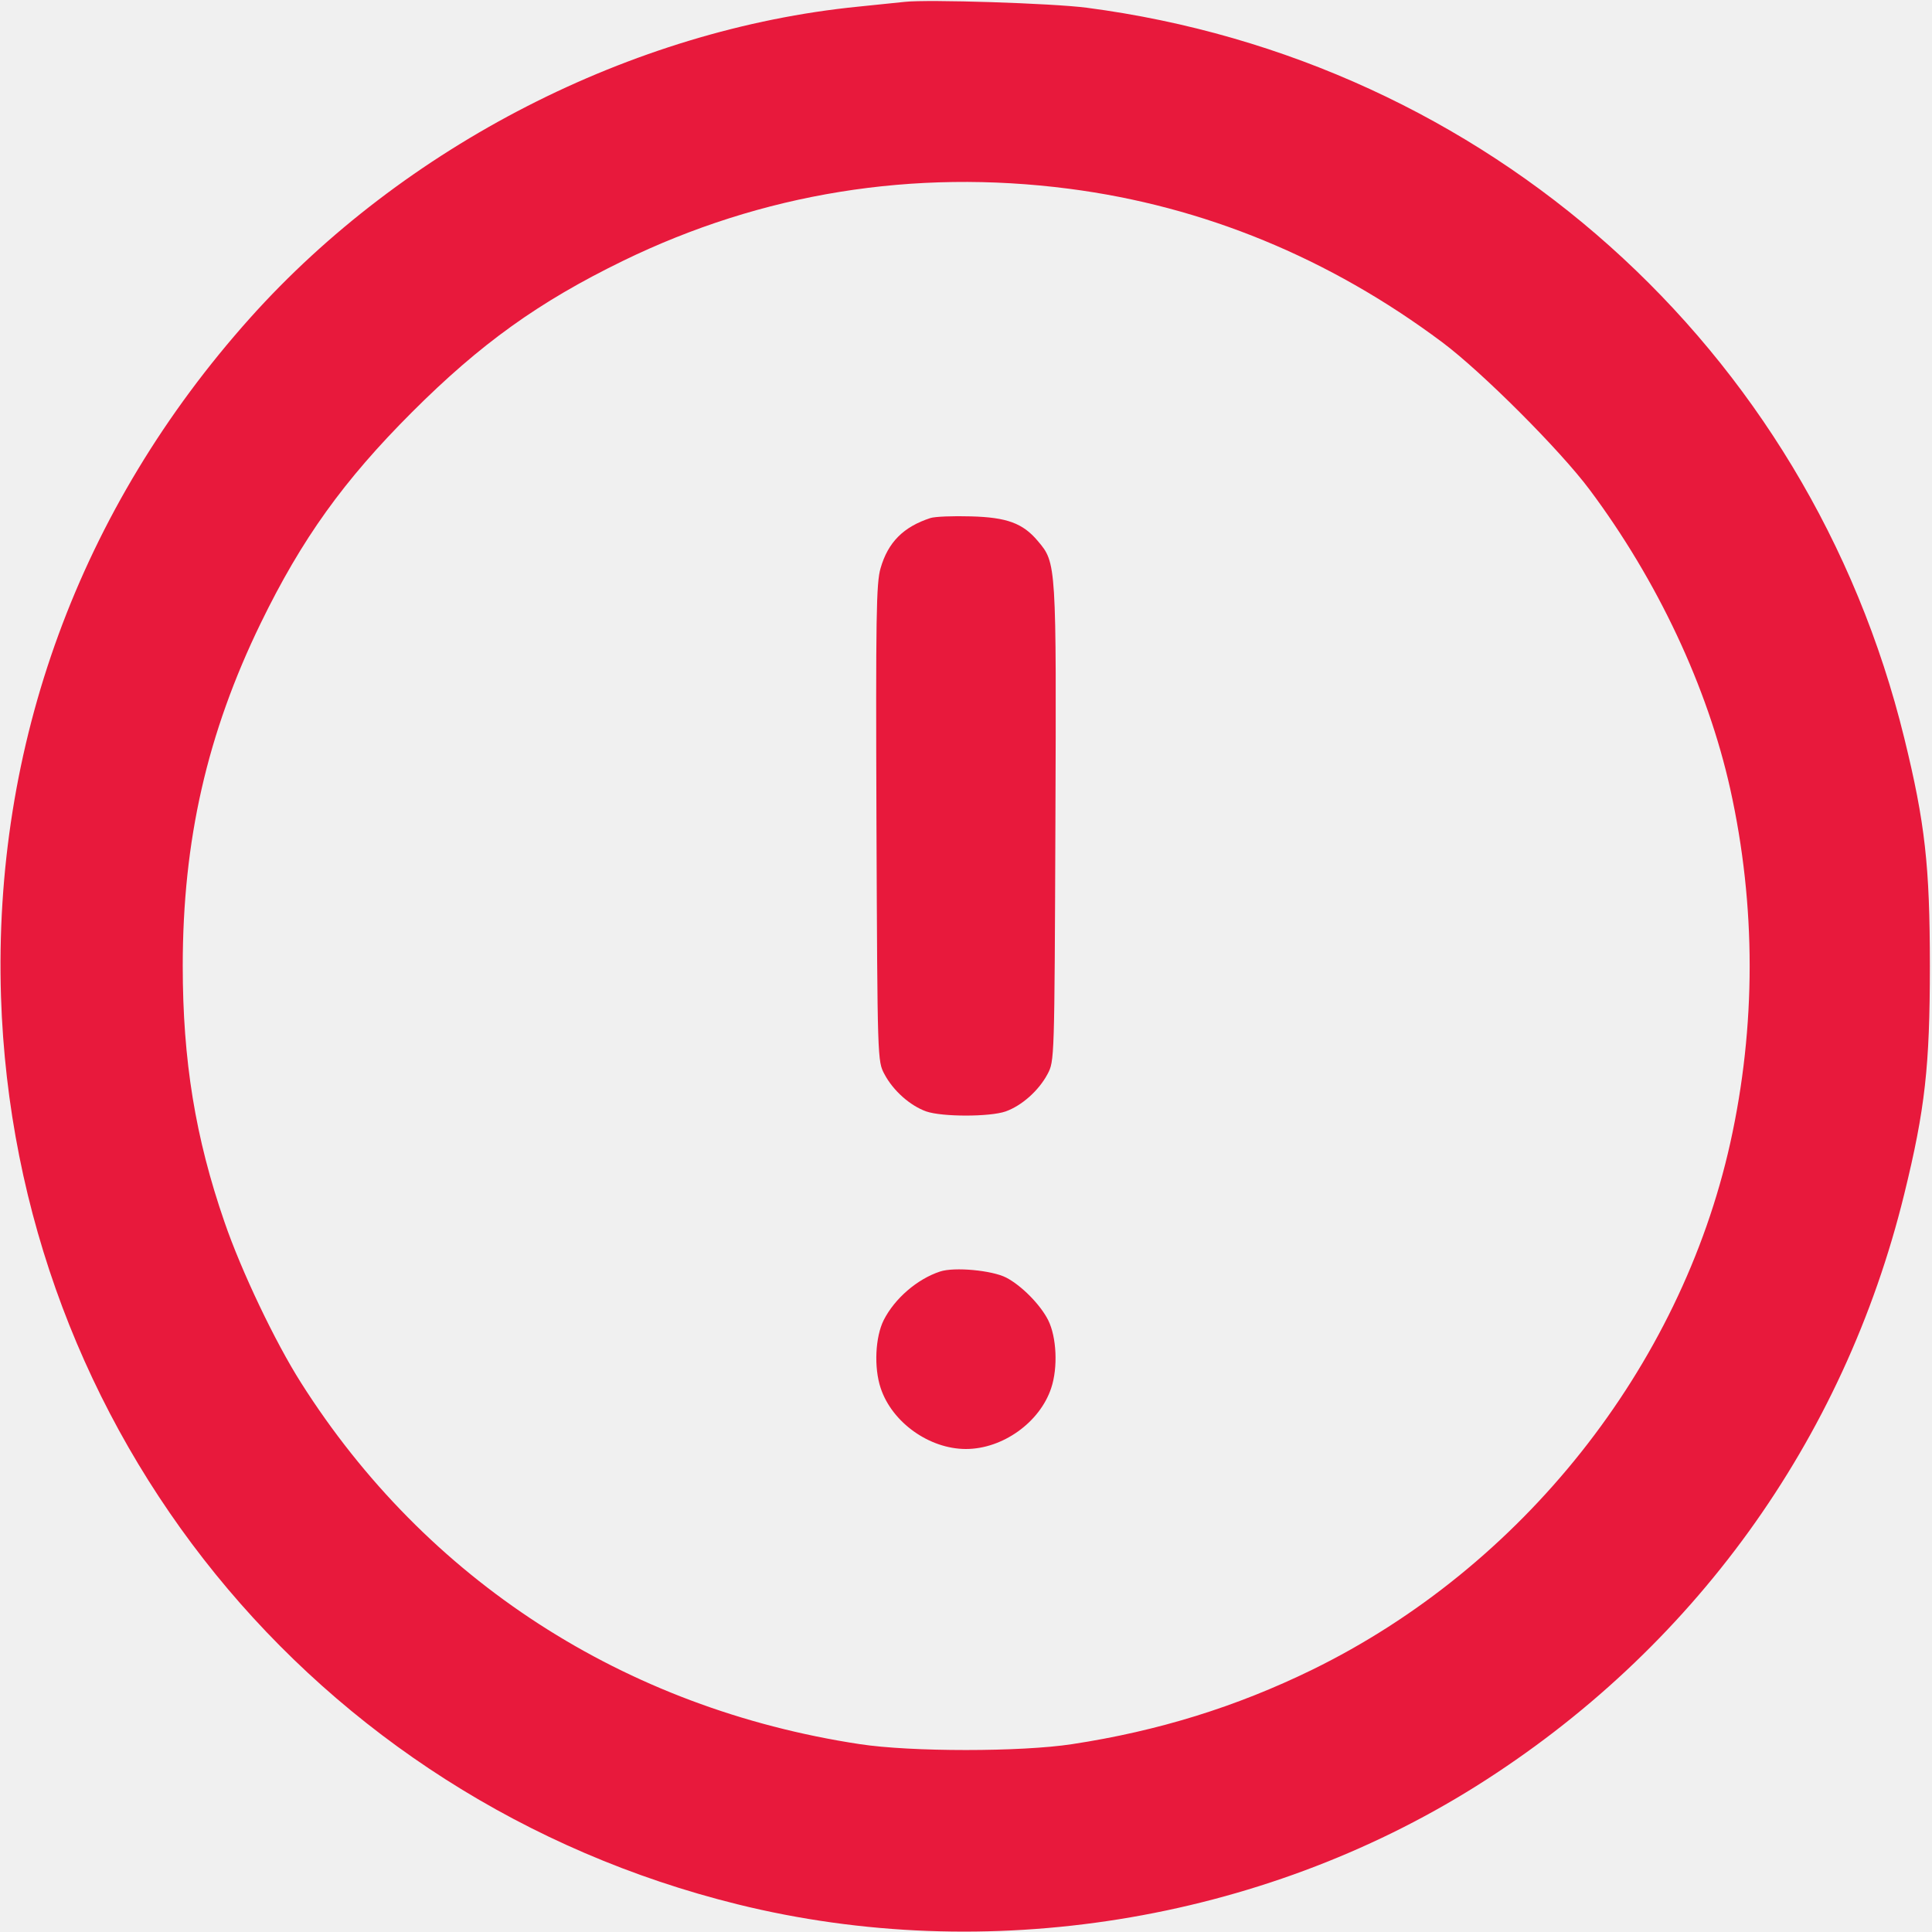
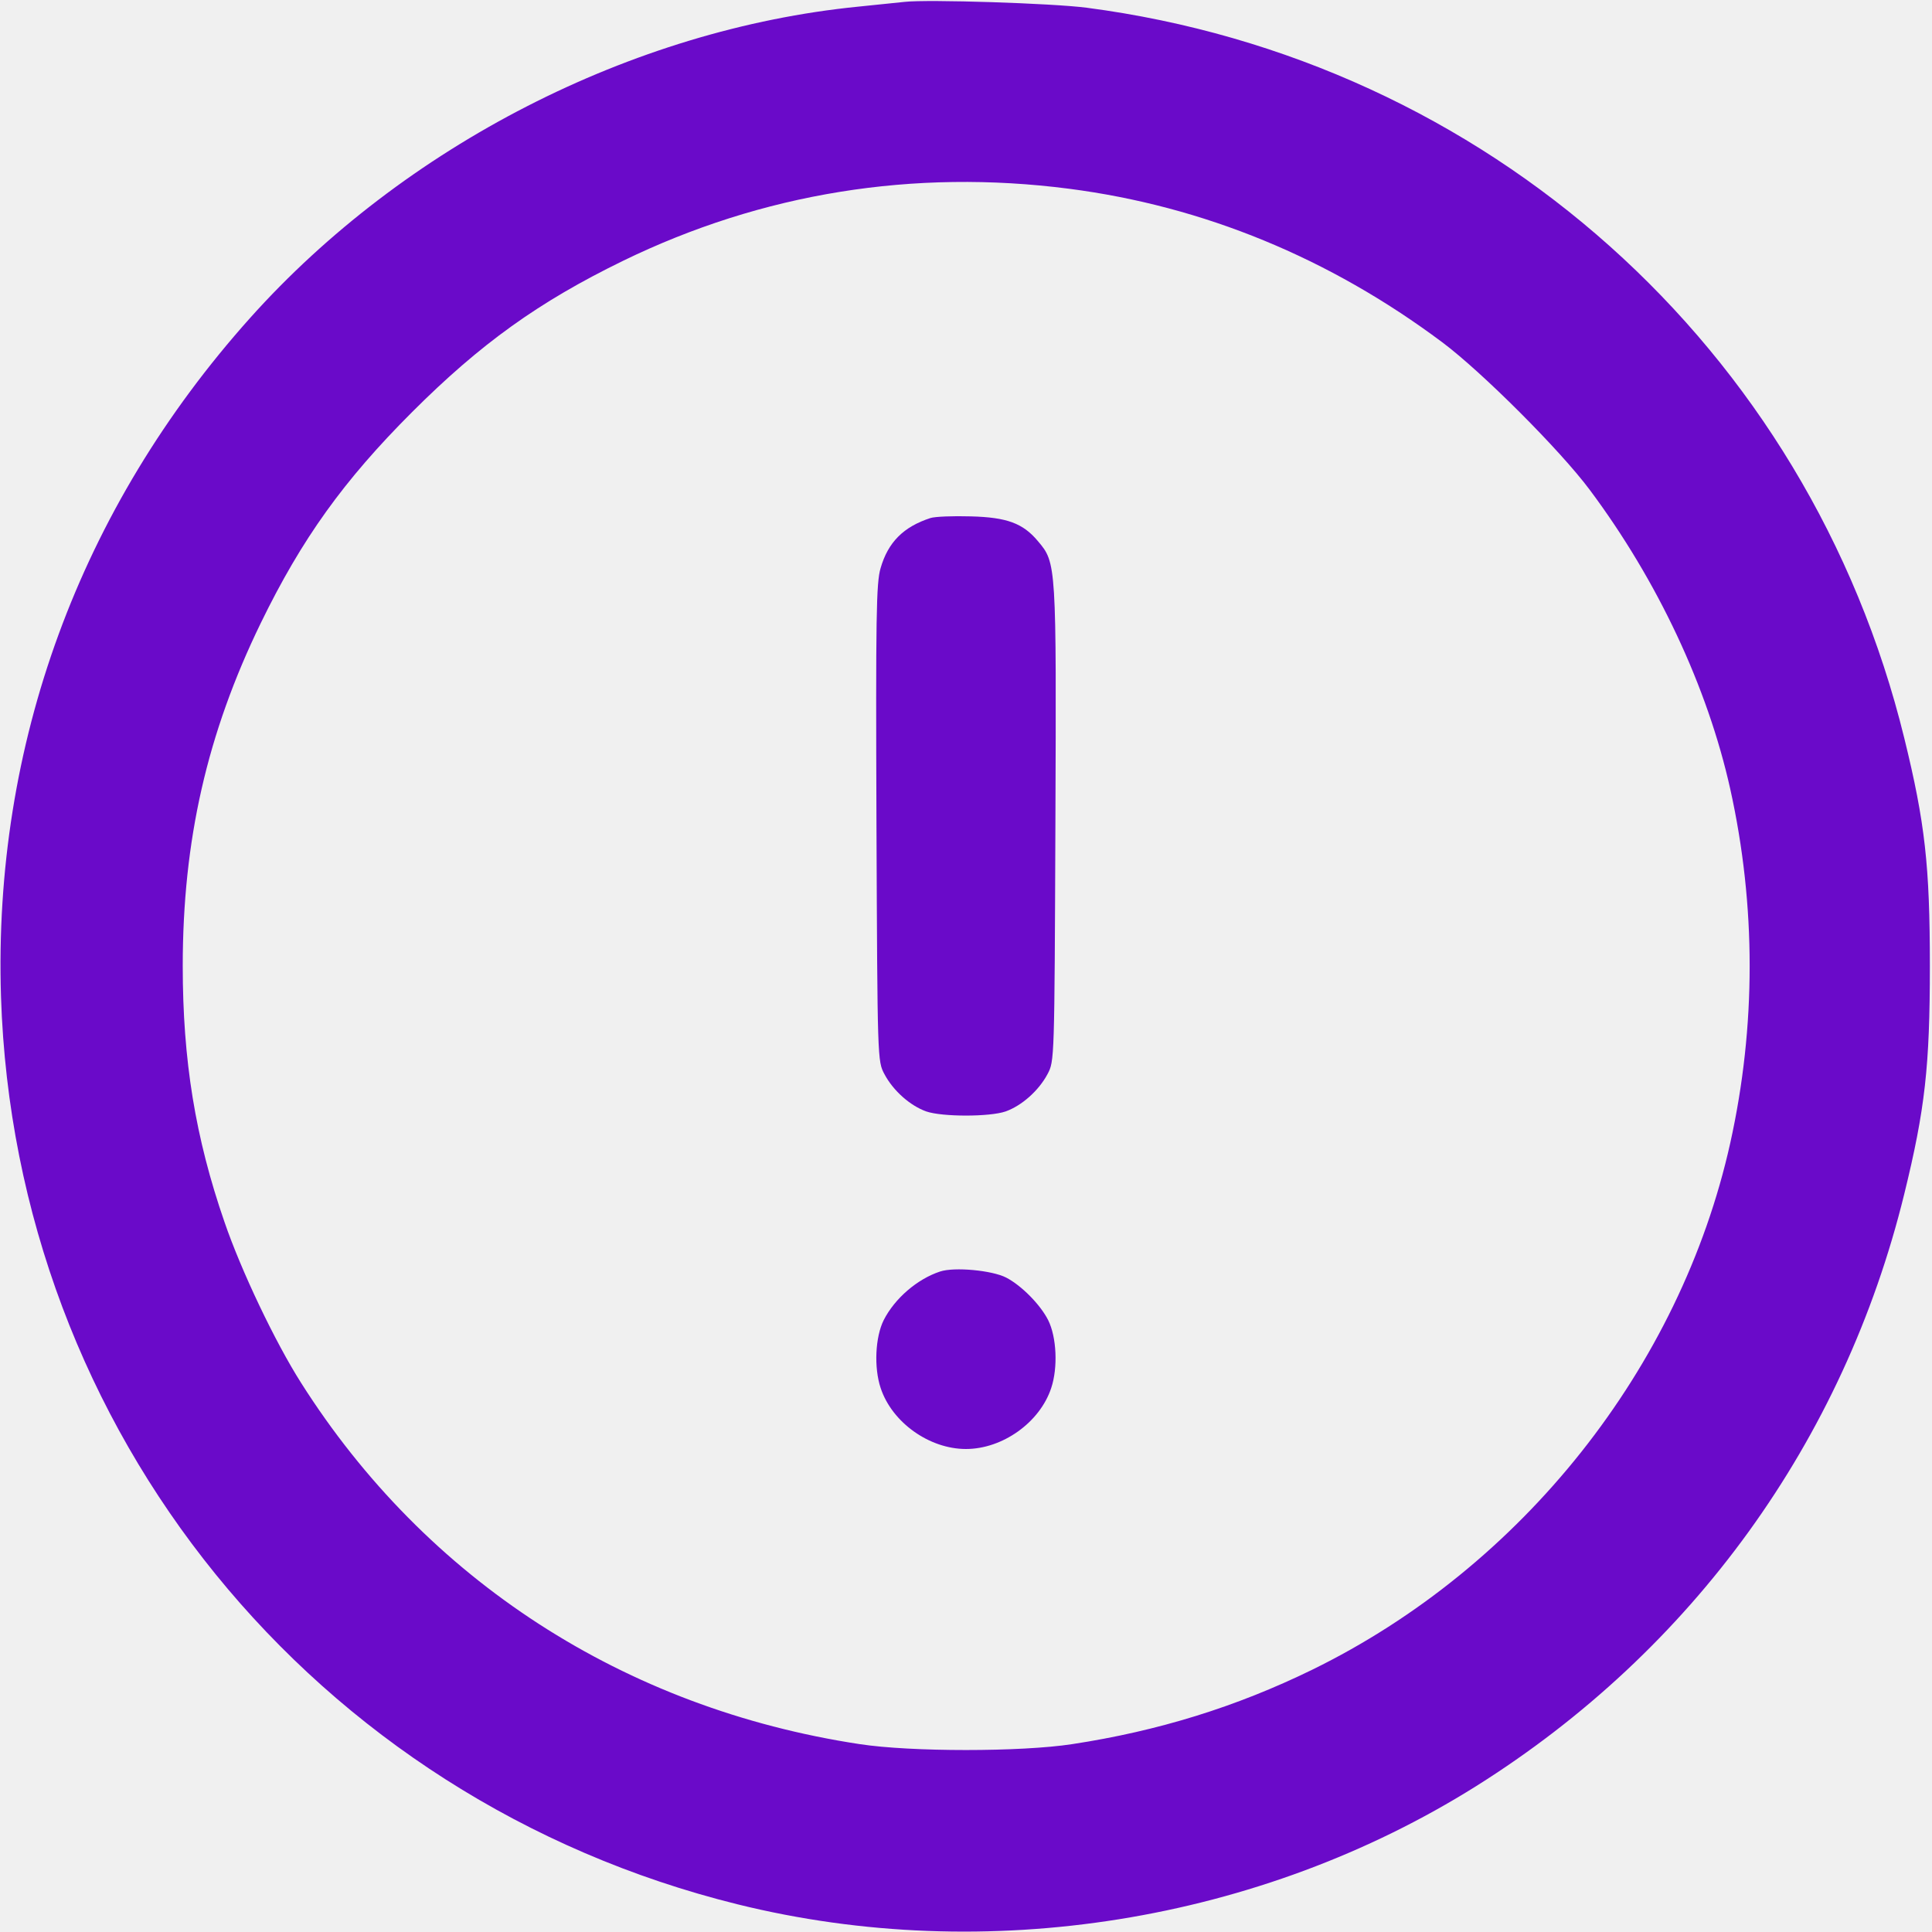
<svg xmlns="http://www.w3.org/2000/svg" preserveAspectRatio="none" overflow="visible" style="display: block;" width="29" height="29" viewBox="0 0 29 29" fill="none">
  <g id="error-16-svgrepo-com 1" clip-path="url(#clip0_0_313)">
-     <path id="Vector" d="M13.58 0.028C13.488 0.038 13.172 0.071 12.88 0.1C9.486 0.439 6.066 2.19 3.753 4.774C1.195 7.633 -0.104 11.18 0.015 14.959C0.224 21.486 4.71 27.012 11.073 28.585C14.805 29.508 18.909 28.85 22.16 26.809C25.405 24.77 27.676 21.629 28.584 17.921C28.896 16.65 28.968 16.003 28.968 14.5C28.968 12.998 28.896 12.351 28.584 11.08C27.148 5.217 22.32 0.903 16.312 0.116C15.797 0.049 13.925 -0.011 13.58 0.028ZM16.045 2.833C18.064 3.094 19.955 3.872 21.648 5.137C22.244 5.583 23.417 6.755 23.862 7.352C24.879 8.713 25.631 10.313 25.972 11.845C26.36 13.594 26.36 15.407 25.972 17.156C25.222 20.529 22.846 23.523 19.695 25.064C18.557 25.62 17.383 25.984 16.094 26.18C15.326 26.298 13.673 26.298 12.904 26.18C9.373 25.644 6.394 23.717 4.518 20.755C4.13 20.144 3.622 19.079 3.369 18.341C2.932 17.078 2.743 15.916 2.743 14.5C2.743 12.617 3.108 11.011 3.914 9.353C4.53 8.088 5.157 7.214 6.185 6.186C7.213 5.159 8.086 4.532 9.352 3.915C11.441 2.898 13.714 2.532 16.045 2.833ZM13.966 7.776C13.56 7.908 13.33 8.14 13.218 8.528C13.152 8.749 13.145 9.255 13.156 12.354C13.171 15.925 13.171 15.927 13.276 16.124C13.408 16.373 13.662 16.597 13.903 16.683C14.142 16.766 14.856 16.766 15.095 16.683C15.336 16.597 15.59 16.373 15.723 16.124C15.828 15.927 15.828 15.925 15.842 12.354C15.857 8.454 15.857 8.45 15.579 8.122C15.355 7.854 15.114 7.765 14.572 7.751C14.305 7.743 14.033 7.754 13.966 7.776ZM14.111 19.086C13.769 19.198 13.43 19.49 13.265 19.815C13.138 20.068 13.116 20.527 13.219 20.835C13.39 21.352 13.95 21.75 14.499 21.75C15.048 21.75 15.608 21.352 15.779 20.835C15.882 20.527 15.86 20.068 15.733 19.815C15.616 19.583 15.333 19.296 15.103 19.177C14.892 19.068 14.325 19.015 14.111 19.086Z" fill-rule="evenodd" clip-rule="evenodd" fill="#E8193C" />
+     <path id="Vector" d="M13.58 0.028C13.488 0.038 13.172 0.071 12.88 0.1C9.486 0.439 6.066 2.19 3.753 4.774C1.195 7.633 -0.104 11.18 0.015 14.959C0.224 21.486 4.71 27.012 11.073 28.585C14.805 29.508 18.909 28.85 22.16 26.809C25.405 24.77 27.676 21.629 28.584 17.921C28.896 16.65 28.968 16.003 28.968 14.5C28.968 12.998 28.896 12.351 28.584 11.08C27.148 5.217 22.32 0.903 16.312 0.116C15.797 0.049 13.925 -0.011 13.58 0.028ZM16.045 2.833C18.064 3.094 19.955 3.872 21.648 5.137C22.244 5.583 23.417 6.755 23.862 7.352C24.879 8.713 25.631 10.313 25.972 11.845C26.36 13.594 26.36 15.407 25.972 17.156C25.222 20.529 22.846 23.523 19.695 25.064C18.557 25.62 17.383 25.984 16.094 26.18C15.326 26.298 13.673 26.298 12.904 26.18C9.373 25.644 6.394 23.717 4.518 20.755C4.13 20.144 3.622 19.079 3.369 18.341C2.932 17.078 2.743 15.916 2.743 14.5C2.743 12.617 3.108 11.011 3.914 9.353C4.53 8.088 5.157 7.214 6.185 6.186C7.213 5.159 8.086 4.532 9.352 3.915C11.441 2.898 13.714 2.532 16.045 2.833ZM13.966 7.776C13.56 7.908 13.33 8.14 13.218 8.528C13.152 8.749 13.145 9.255 13.156 12.354C13.171 15.925 13.171 15.927 13.276 16.124C13.408 16.373 13.662 16.597 13.903 16.683C14.142 16.766 14.856 16.766 15.095 16.683C15.336 16.597 15.59 16.373 15.723 16.124C15.828 15.927 15.828 15.925 15.842 12.354C15.857 8.454 15.857 8.45 15.579 8.122C15.355 7.854 15.114 7.765 14.572 7.751C14.305 7.743 14.033 7.754 13.966 7.776ZM14.111 19.086C13.769 19.198 13.43 19.49 13.265 19.815C13.138 20.068 13.116 20.527 13.219 20.835C13.39 21.352 13.95 21.75 14.499 21.75C15.048 21.75 15.608 21.352 15.779 20.835C15.882 20.527 15.86 20.068 15.733 19.815C15.616 19.583 15.333 19.296 15.103 19.177C14.892 19.068 14.325 19.015 14.111 19.086Z" fill-rule="evenodd" clip-rule="evenodd" fill="#6a0ac9" />
  </g>
  <defs>
    <clipPath id="clip0_0_313">
      <rect width="29" height="29" fill="white" />
    </clipPath>
  </defs>
</svg>
